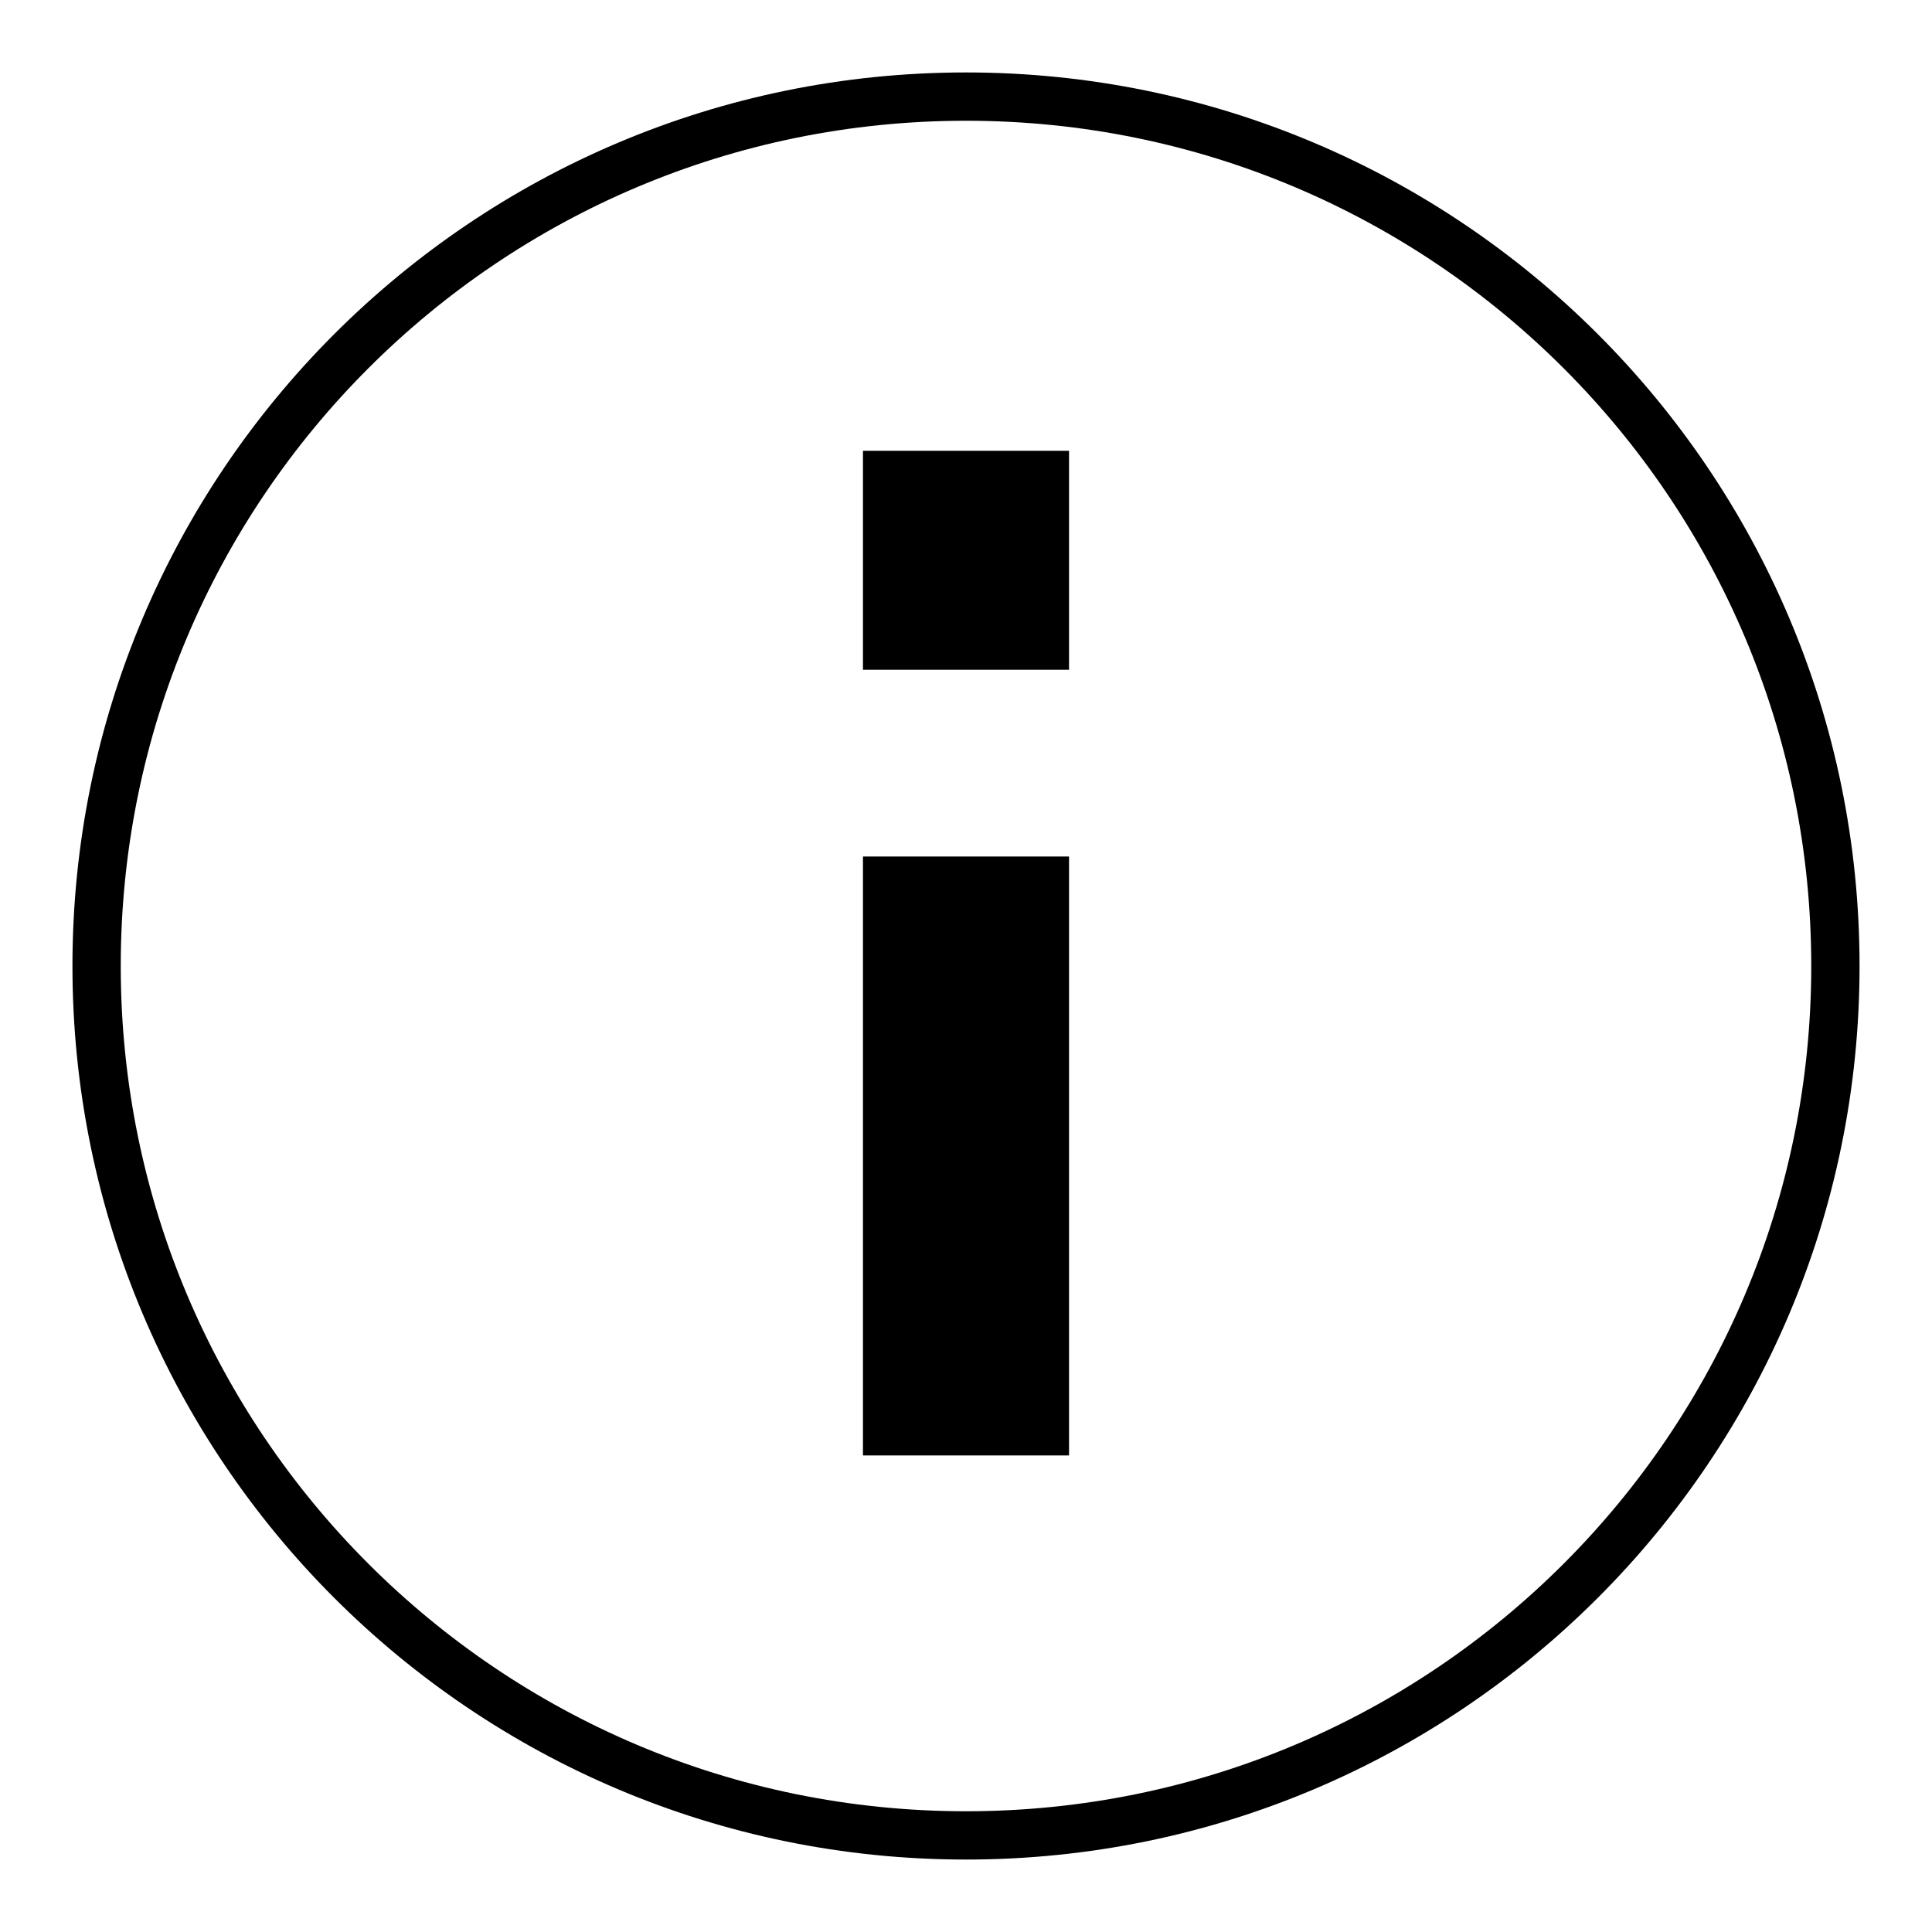
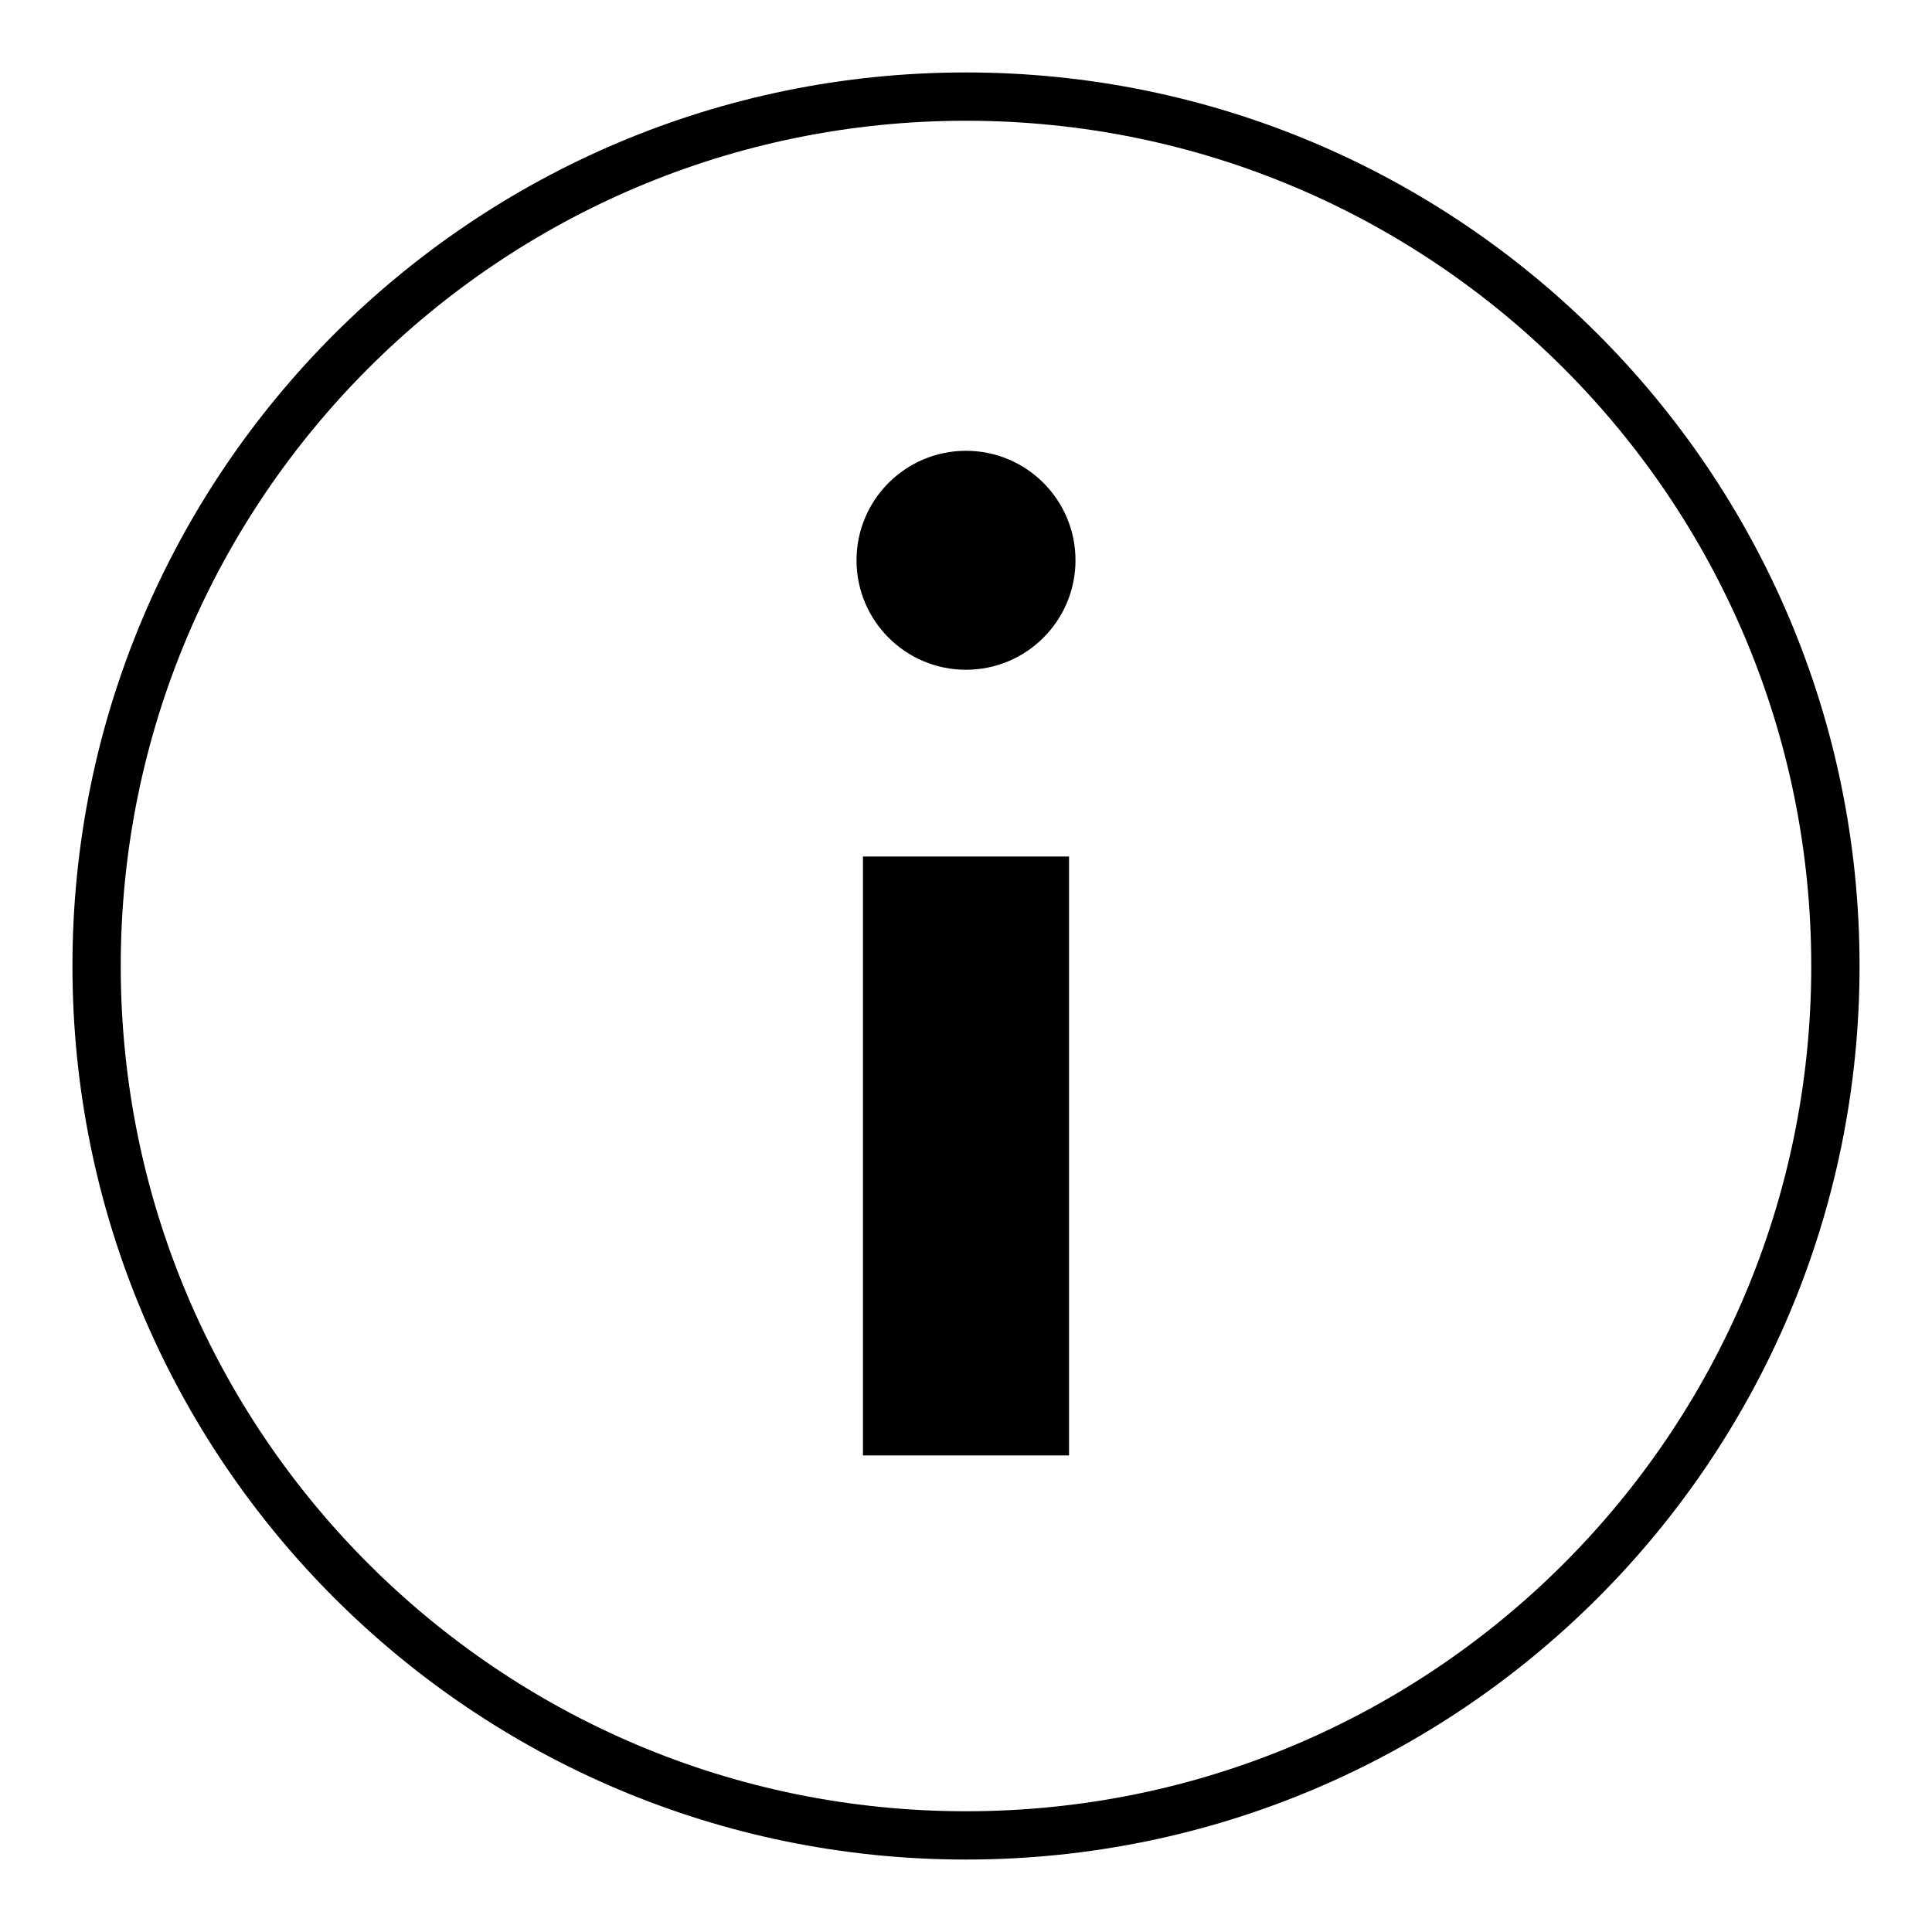
<svg xmlns="http://www.w3.org/2000/svg" width="16" height="16" viewBox="0 0 600 600">
  <circle cx="300" cy="300" r="270" fill="none" stroke="#000" stroke-width="15" />
-   <path d="M268,140h64v68h-64z" />
+   <circle cx="300" cy="174" r="34" />
  <path d="M268,266h64v186h-64z" />
</svg>
